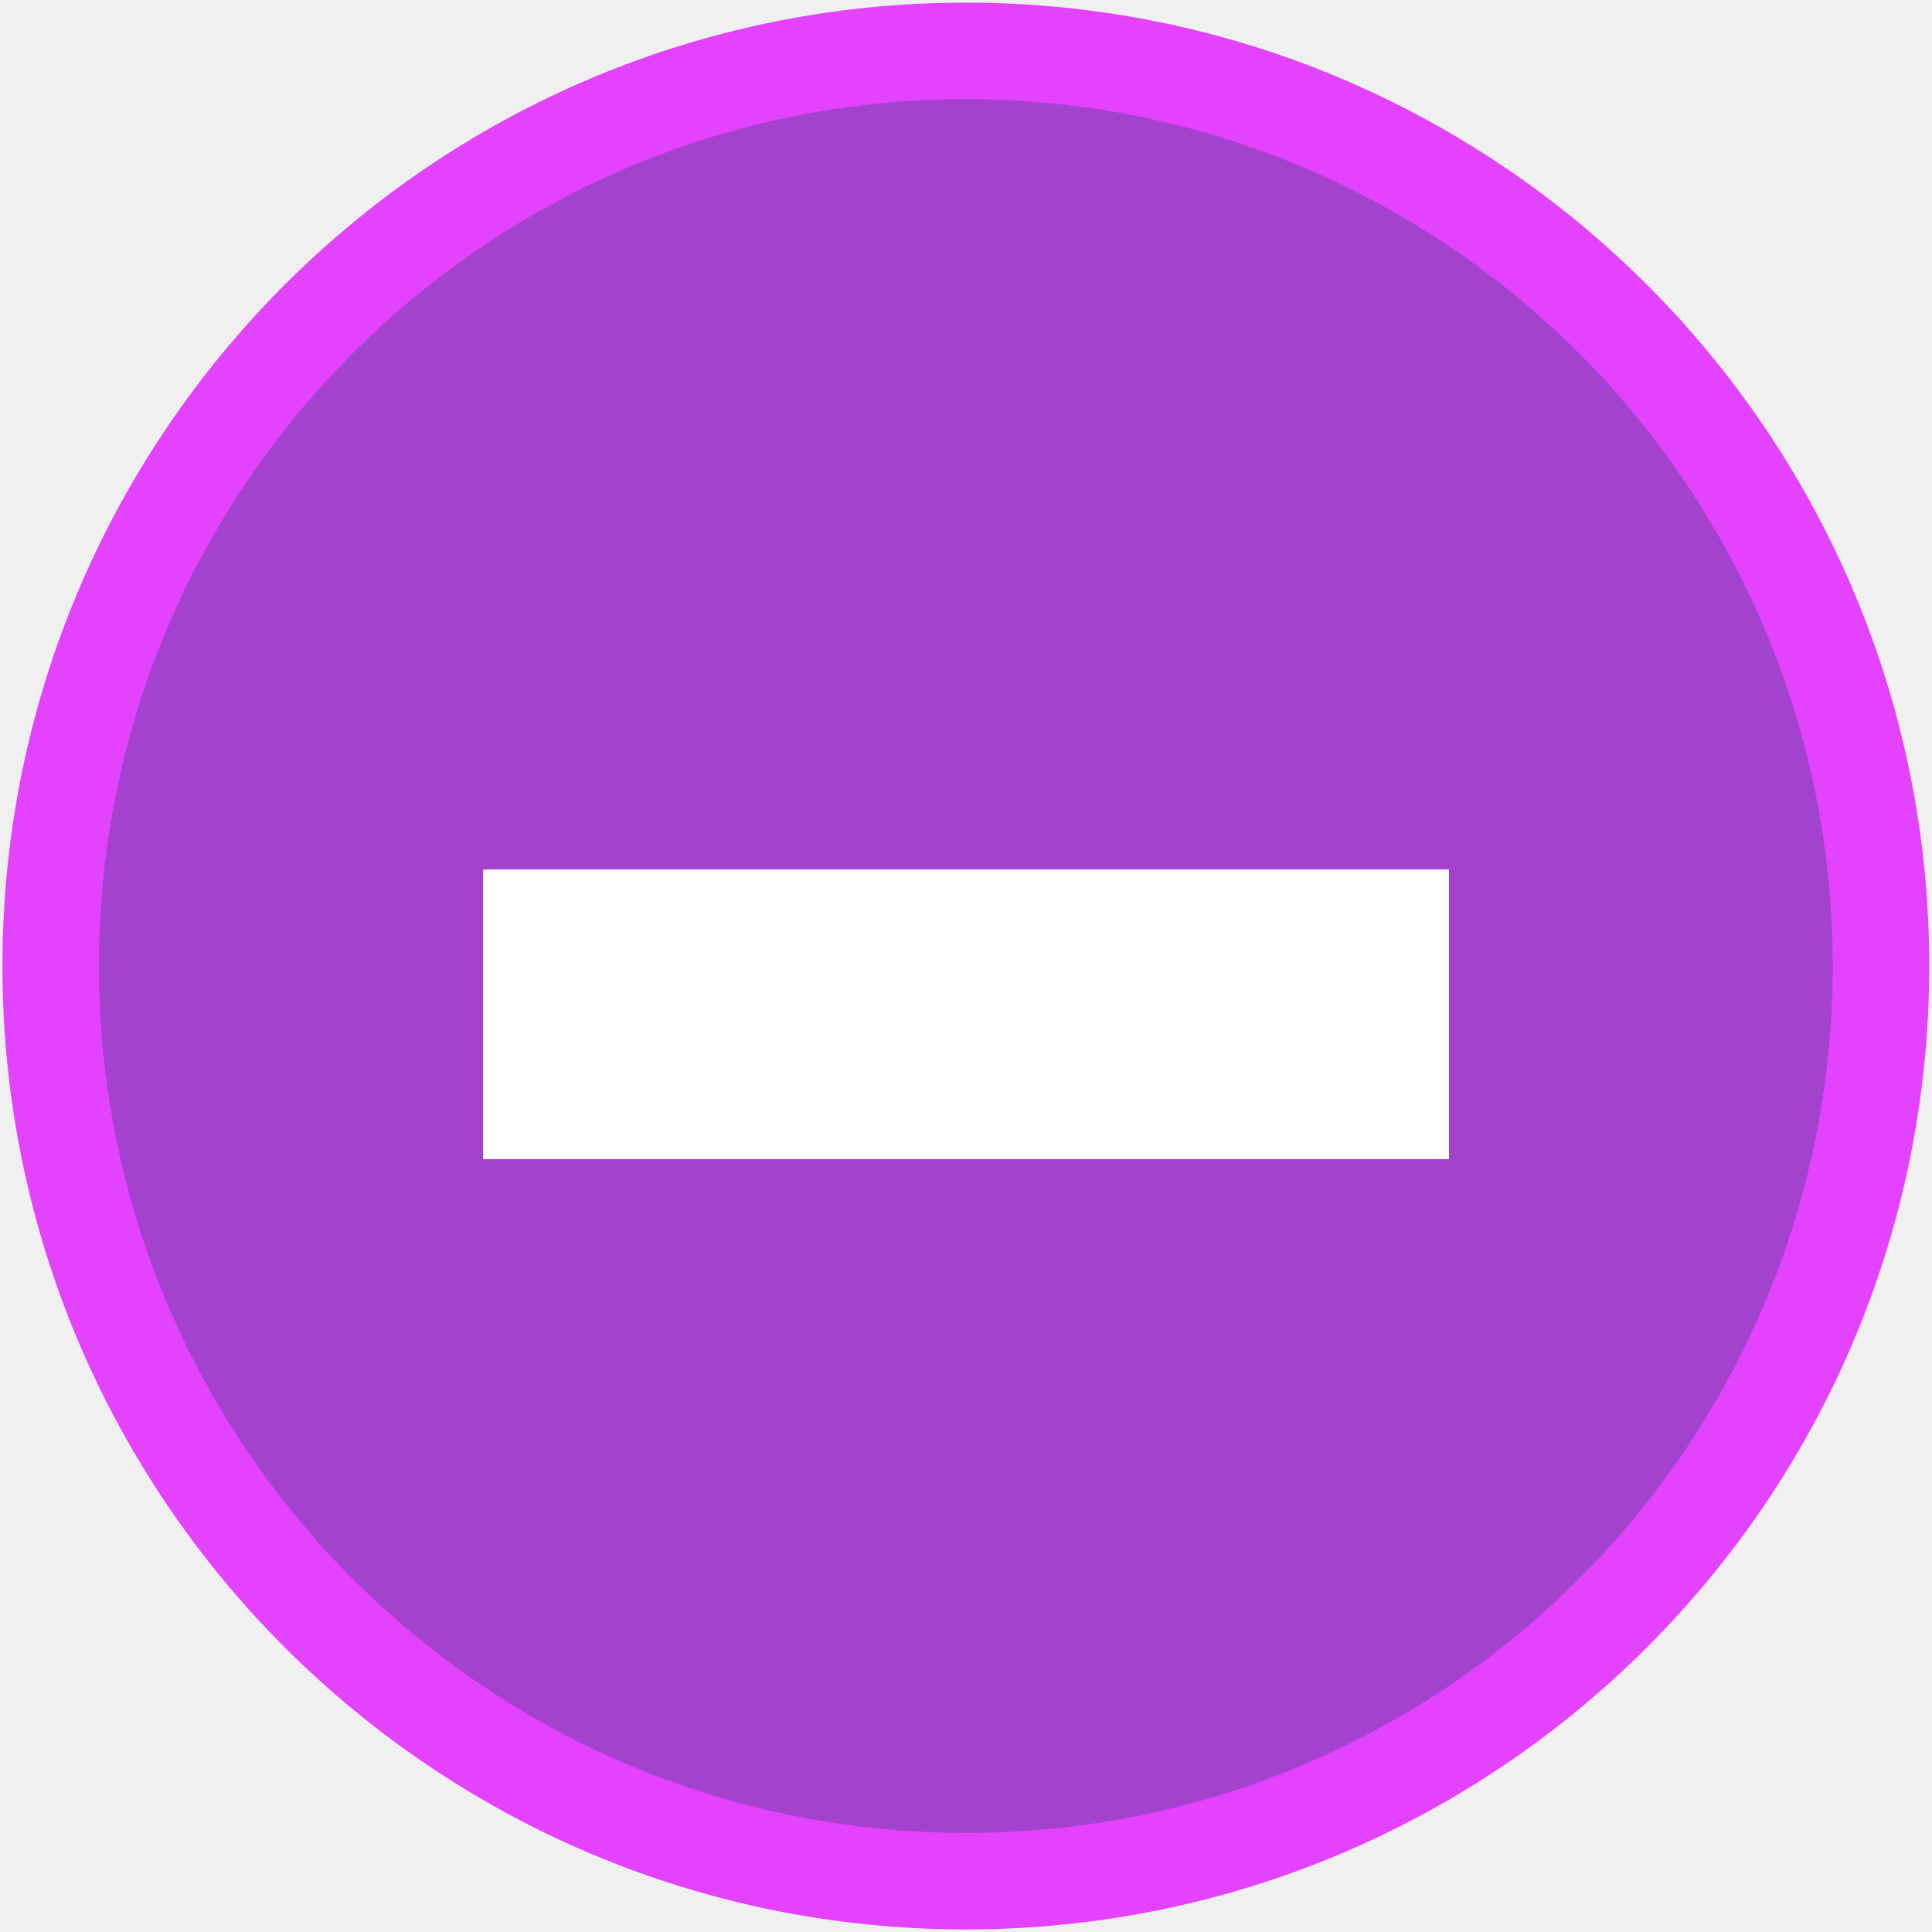
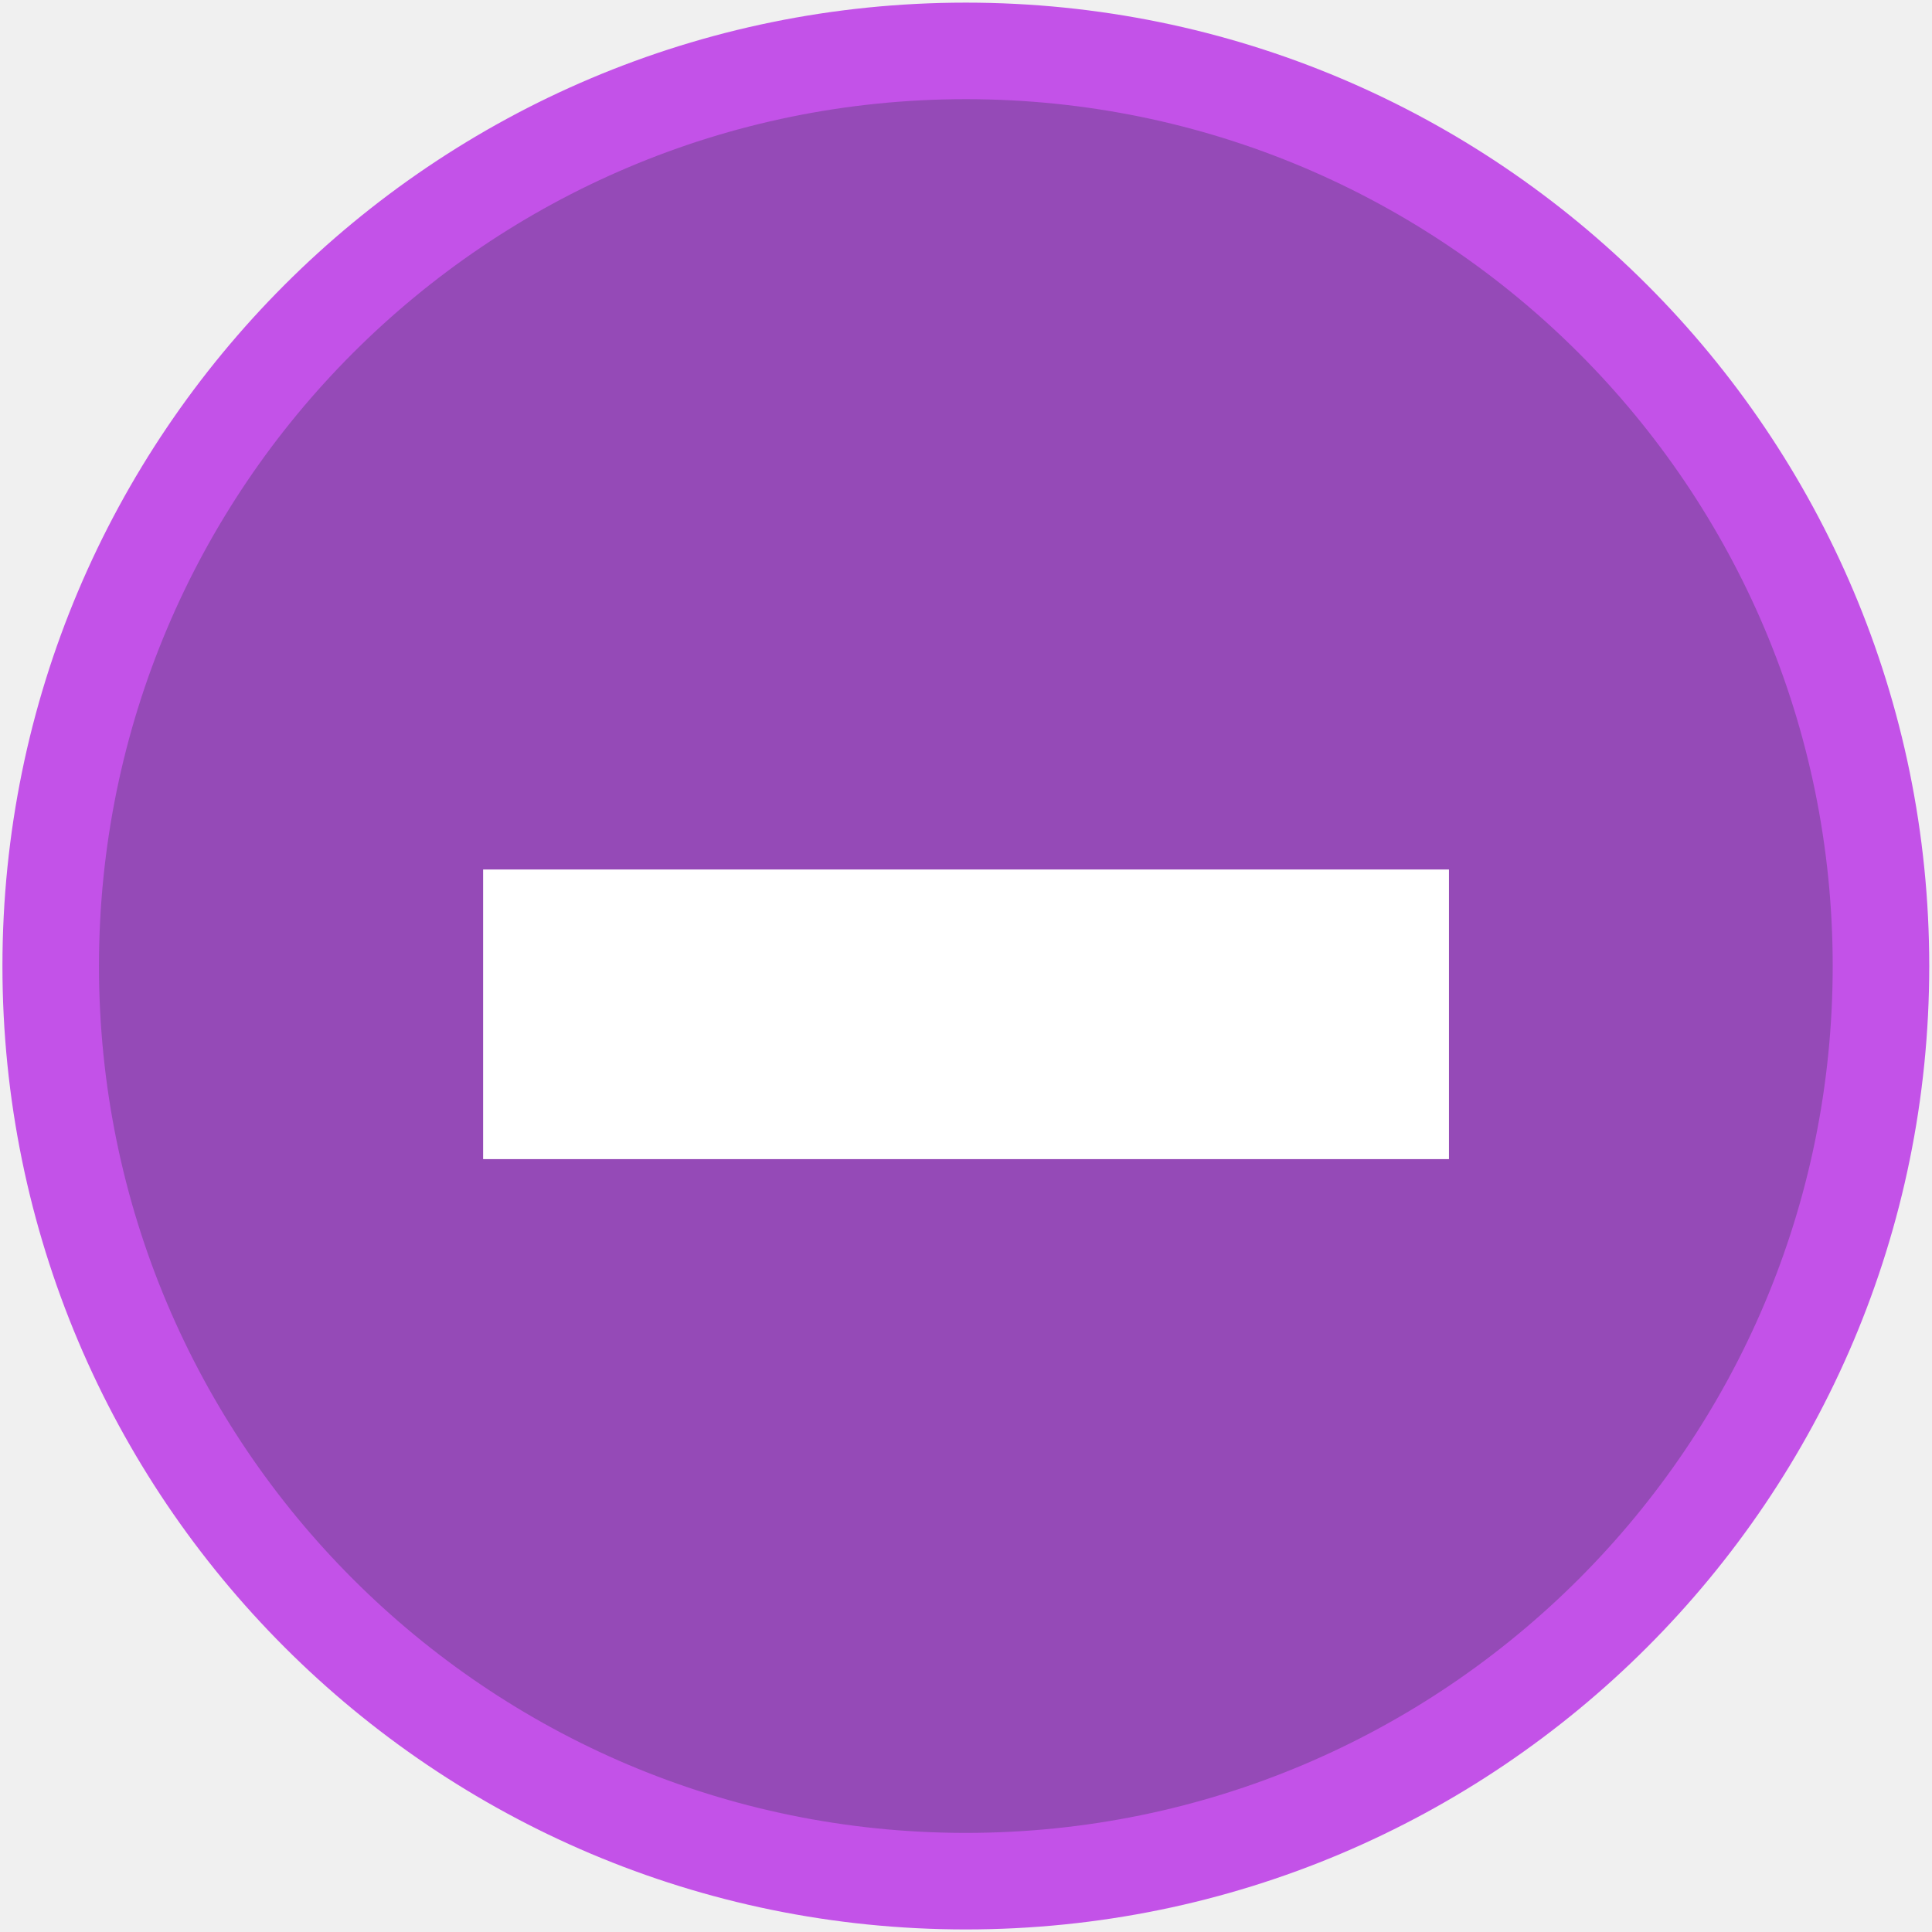
- <svg xmlns="http://www.w3.org/2000/svg" width="20" height="20" viewBox="0 0 5.292 5.292" version="1.1" id="svg8">
+ <svg xmlns="http://www.w3.org/2000/svg" id="svg8" version="1.1" viewBox="0 0 5.292 5.292" height="20" width="20">
  <defs id="defs2" />
-   <g id="layer1" transform="matrix(1.111111,0,0,1.111111,1.8212526e-8,-324.7083)">
-     <circle style="opacity:1;fill:#a342cc;fill-opacity:1;stroke:#e342ff;stroke-width:0.238;stroke-linecap:round;stroke-linejoin:miter;stroke-miterlimit:4;stroke-dasharray:none;stroke-opacity:1;paint-order:markers fill stroke" id="path815" cx="2.381" cy="294.619" r="2.256" />
-     <path style="opacity:1;fill:#ffffff;fill-opacity:1;stroke:none;stroke-width:0.208;stroke-linecap:round;stroke-linejoin:miter;stroke-miterlimit:4;stroke-dasharray:none;stroke-opacity:1;paint-order:markers fill stroke" d="m 1.191,294.381 h 2.381 v 0.714 h -2.381 z" id="rect1265" />
+   <g transform="matrix(1.111111,0,0,1.111111,1.8212526e-8,-324.7083)" id="layer1">
+     <circle r="2.256" cy="294.619" cx="2.381" id="path815" style="opacity:1;fill:#954ab7;fill-opacity:1;stroke:#c352e8;stroke-width:0.238;stroke-linecap:round;stroke-linejoin:miter;stroke-miterlimit:4;stroke-dasharray:none;stroke-opacity:1;paint-order:markers fill stroke" />
+     <path id="rect1265" d="m 1.191,294.381 h 2.381 v 0.714 h -2.381 z" style="opacity:1;fill:#ffffff;fill-opacity:1;stroke:none;stroke-width:0.208;stroke-linecap:round;stroke-linejoin:miter;stroke-miterlimit:4;stroke-dasharray:none;stroke-opacity:1;paint-order:markers fill stroke" />
  </g>
</svg>
